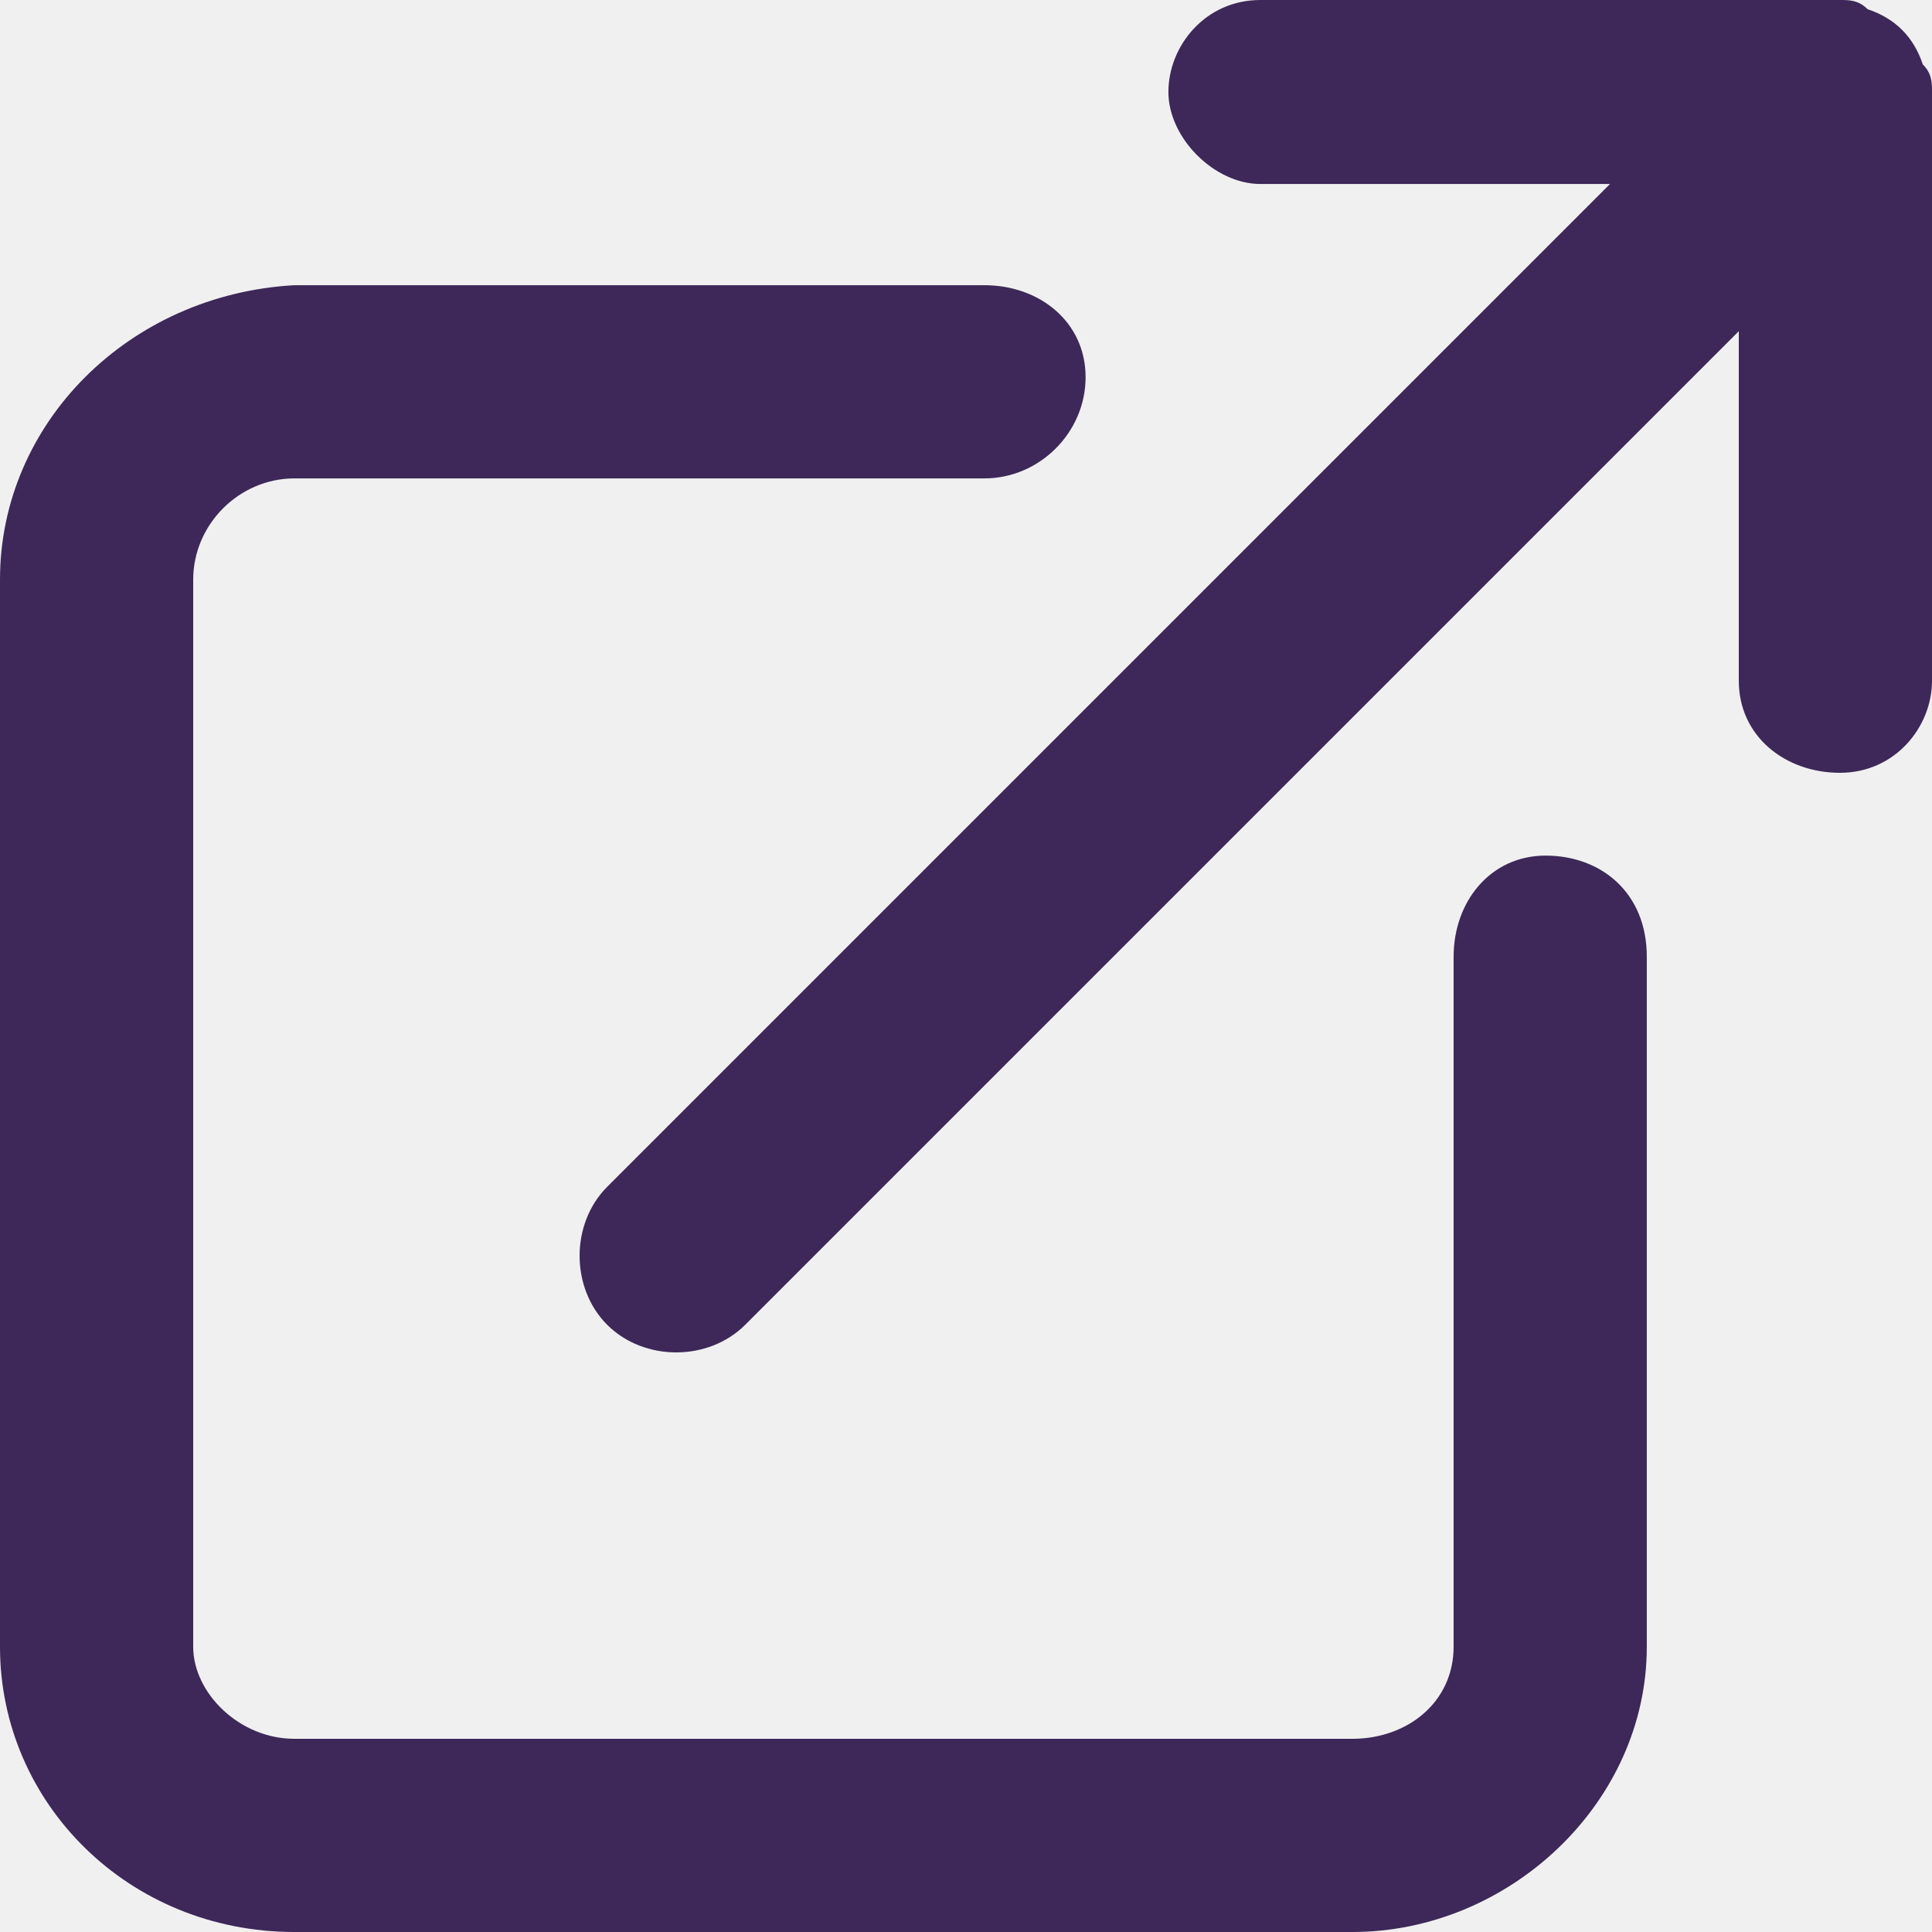
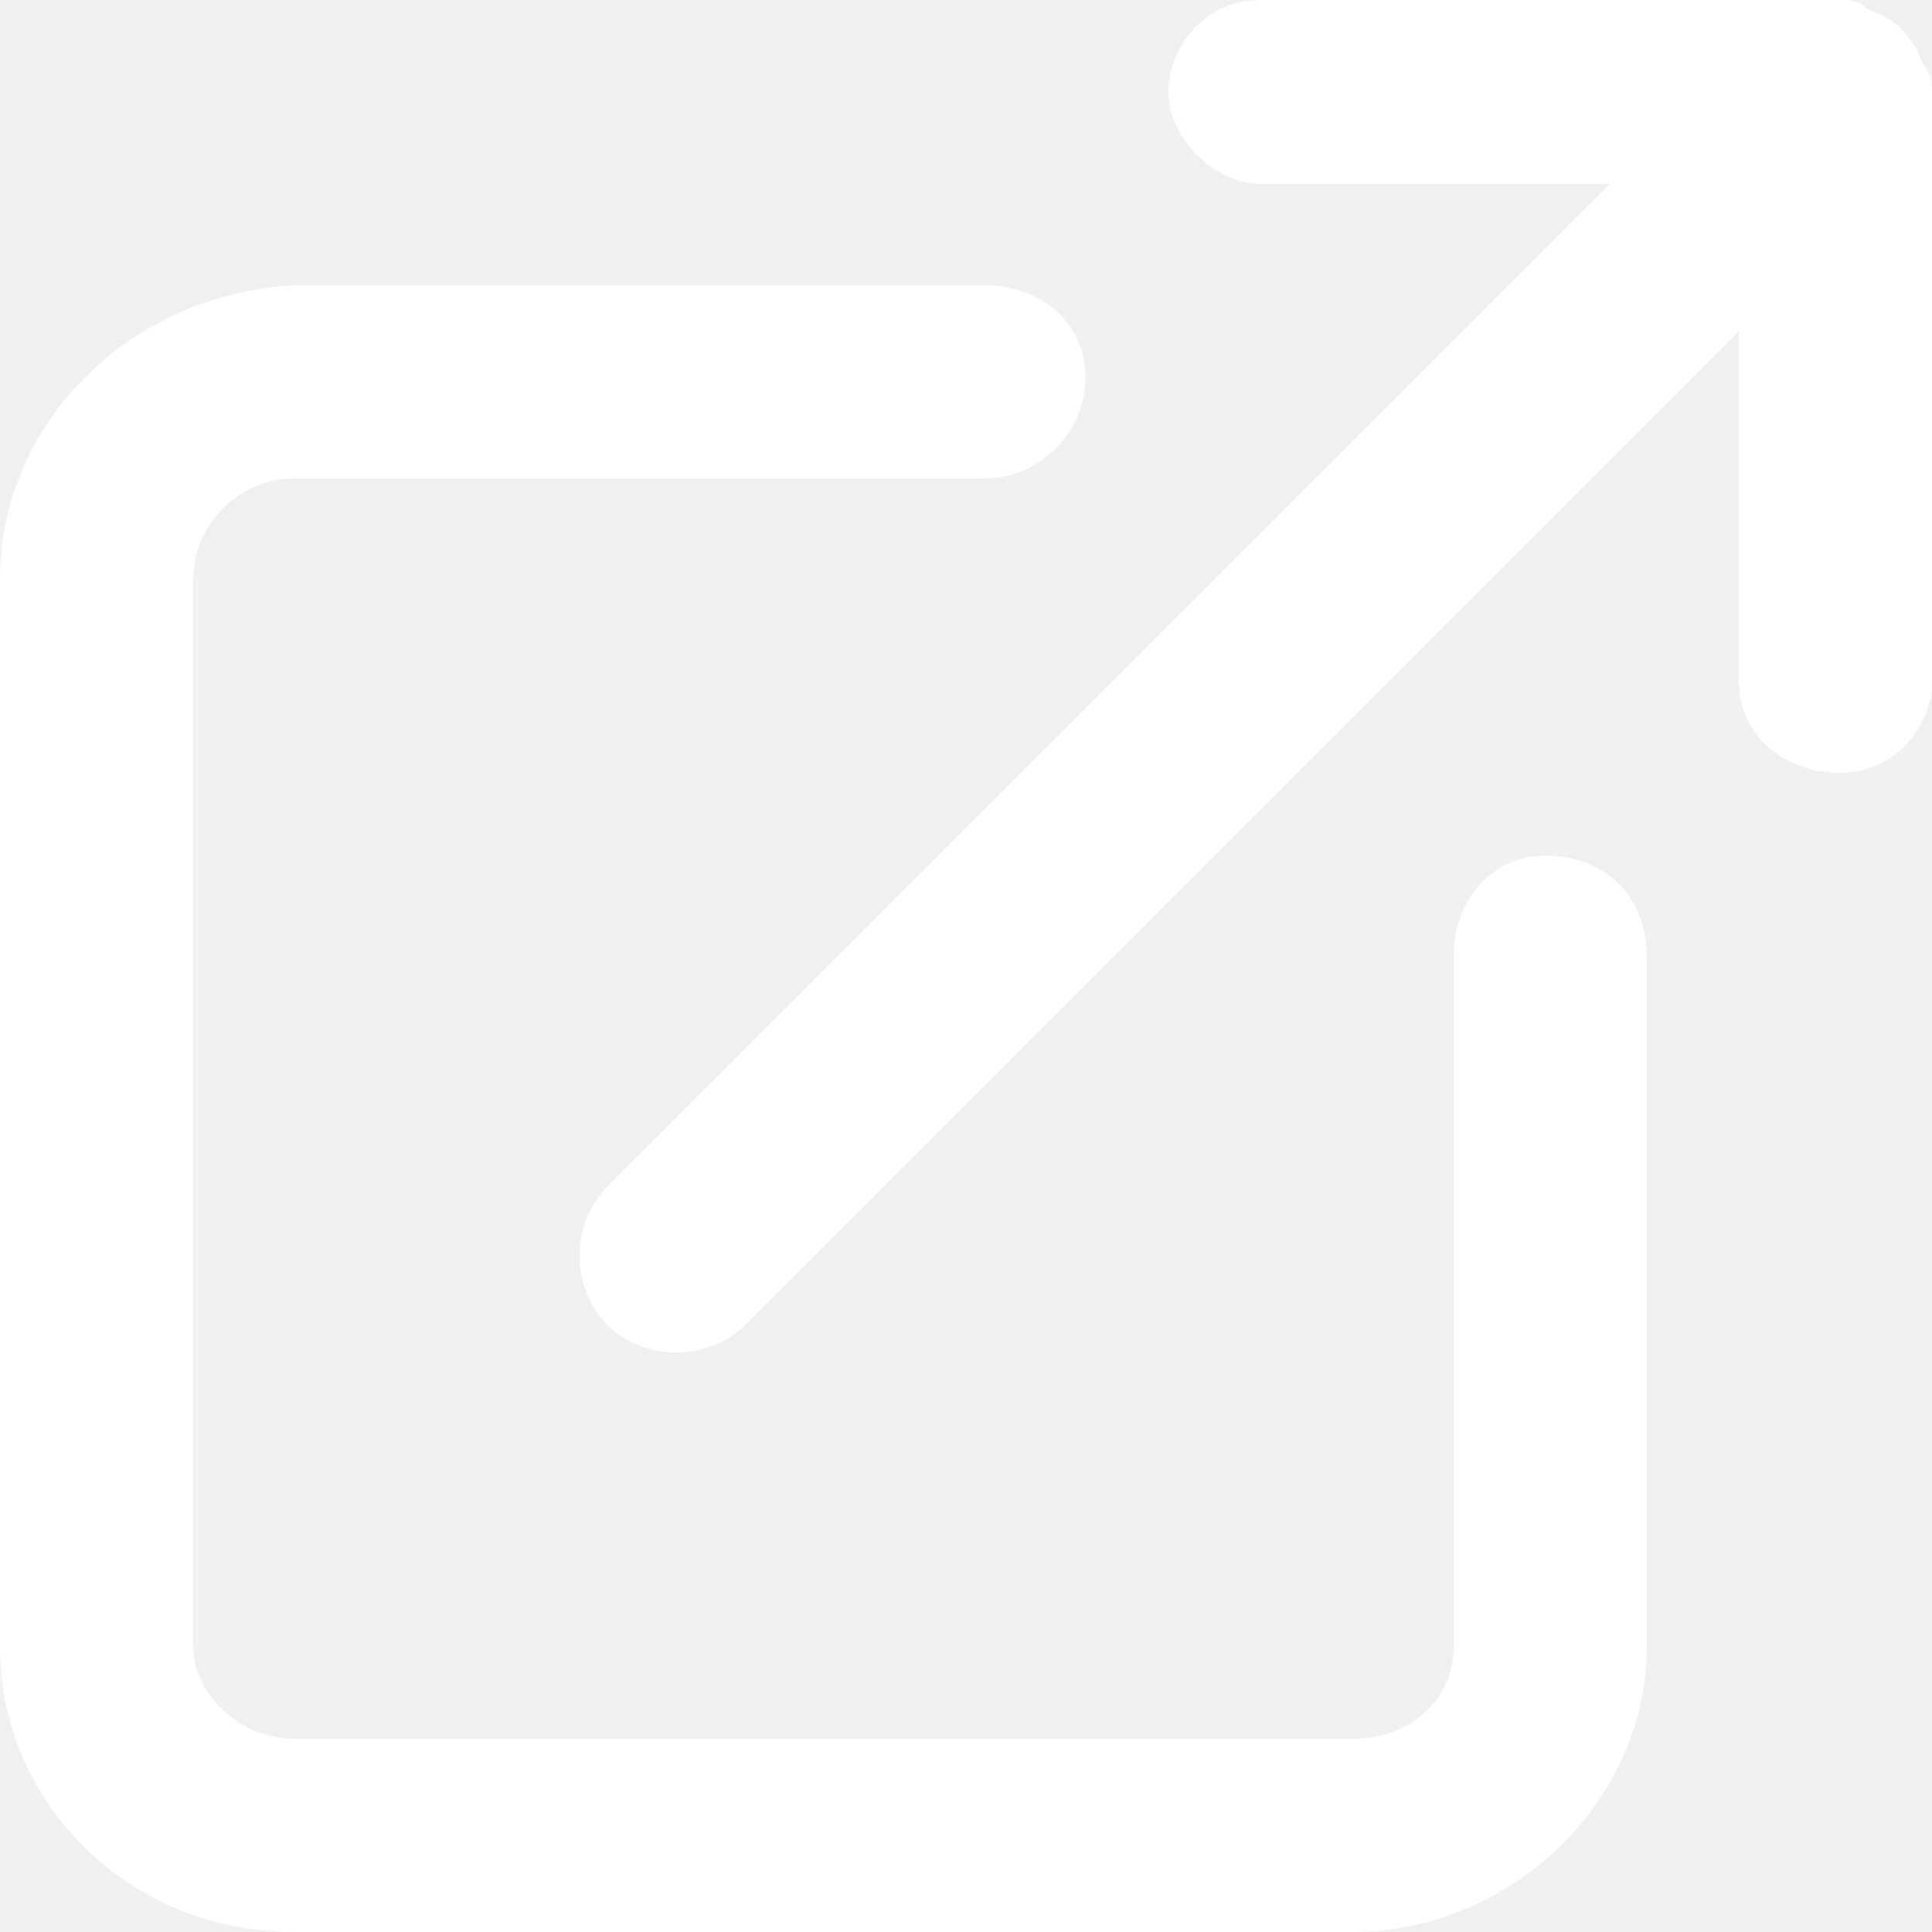
<svg xmlns="http://www.w3.org/2000/svg" version="1.1" id="Layer_1" x="0px" y="0px" viewBox="0 0 21 21" style="enable-background:new 0 0 21 21;" xml:space="preserve">
-   <path class="st0" d="M16.8,9.3c-0.6,0-1,0.5-1,1.1v7.5c0,0.6-0.5,1-1.1,1H3.2c-0.6,0-1.1-0.5-1.1-1V6.3c0-0.6,0.5-1.1,1.1-1.1h7.5 c0.6,0,1.1-0.5,1.1-1.1s-0.5-1-1.1-1H3.2C1.4,3.2,0,4.6,0,6.3v11.6C0,19.6,1.4,21,3.2,21h11.5c1.7,0,3.2-1.4,3.2-3.1v-7.5 C17.9,9.7,17.4,9.3,16.8,9.3z M20.9,0.7c-0.1-0.3-0.3-0.5-0.6-0.6C20.2,0,20.1,0,20,0h-6.3c-0.6,0-1,0.5-1,1s0.5,1,1,1h3.8L6.6,12.9 c-0.4,0.4-0.4,1.1,0,1.5c0,0,0,0,0,0c0.4,0.4,1.1,0.4,1.5,0c0,0,0,0,0,0L18.9,3.6v3.8c0,0.6,0.5,1,1.1,1c0.6,0,1-0.5,1-1V1 C21,0.9,21,0.8,20.9,0.7z" fill="#3D2859" />
+   <path class="st0" d="M16.8,9.3c-0.6,0-1,0.5-1,1.1v7.5c0,0.6-0.5,1-1.1,1H3.2c-0.6,0-1.1-0.5-1.1-1V6.3c0-0.6,0.5-1.1,1.1-1.1h7.5 c0.6,0,1.1-0.5,1.1-1.1s-0.5-1-1.1-1H3.2C1.4,3.2,0,4.6,0,6.3v11.6C0,19.6,1.4,21,3.2,21h11.5c1.7,0,3.2-1.4,3.2-3.1v-7.5 C17.9,9.7,17.4,9.3,16.8,9.3z M20.9,0.7c-0.1-0.3-0.3-0.5-0.6-0.6C20.2,0,20.1,0,20,0h-6.3c-0.6,0-1,0.5-1,1s0.5,1,1,1h3.8L6.6,12.9 c-0.4,0.4-0.4,1.1,0,1.5c0,0,0,0,0,0c0.4,0.4,1.1,0.4,1.5,0c0,0,0,0,0,0L18.9,3.6v3.8c0,0.6,0.5,1,1.1,1c0.6,0,1-0.5,1-1V1 C21,0.9,21,0.8,20.9,0.7z" fill="#fff" />
</svg>
